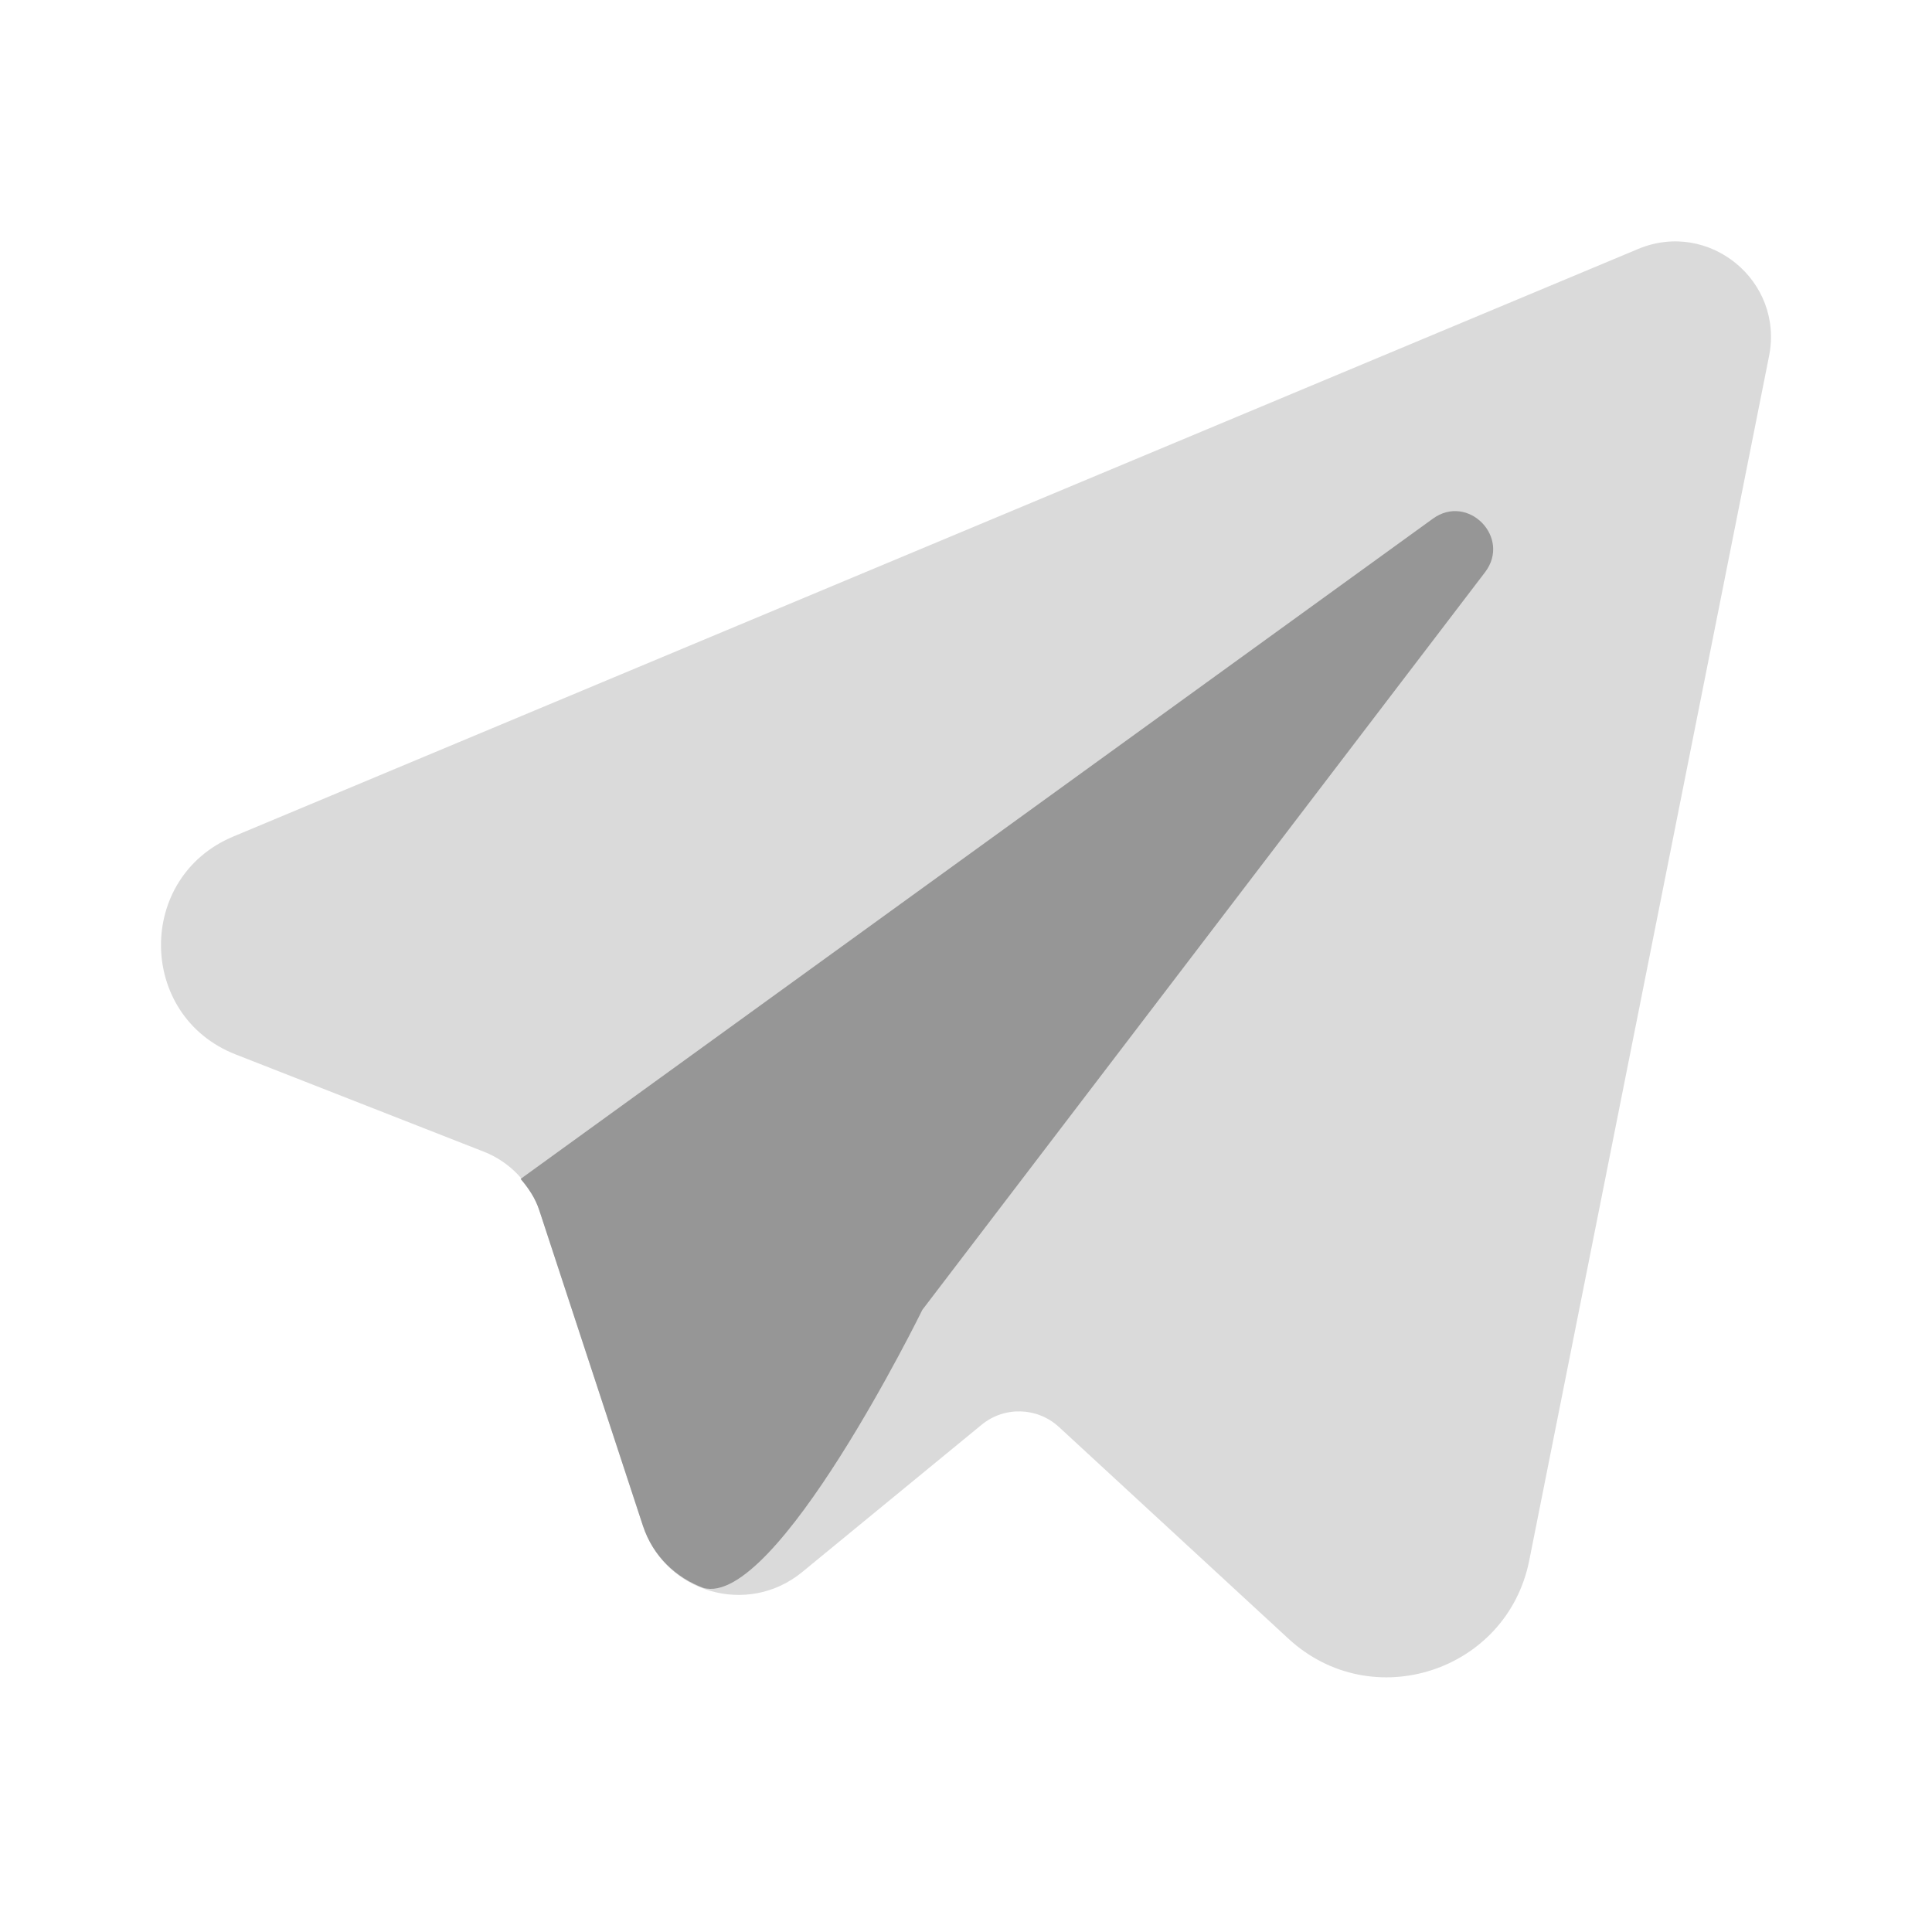
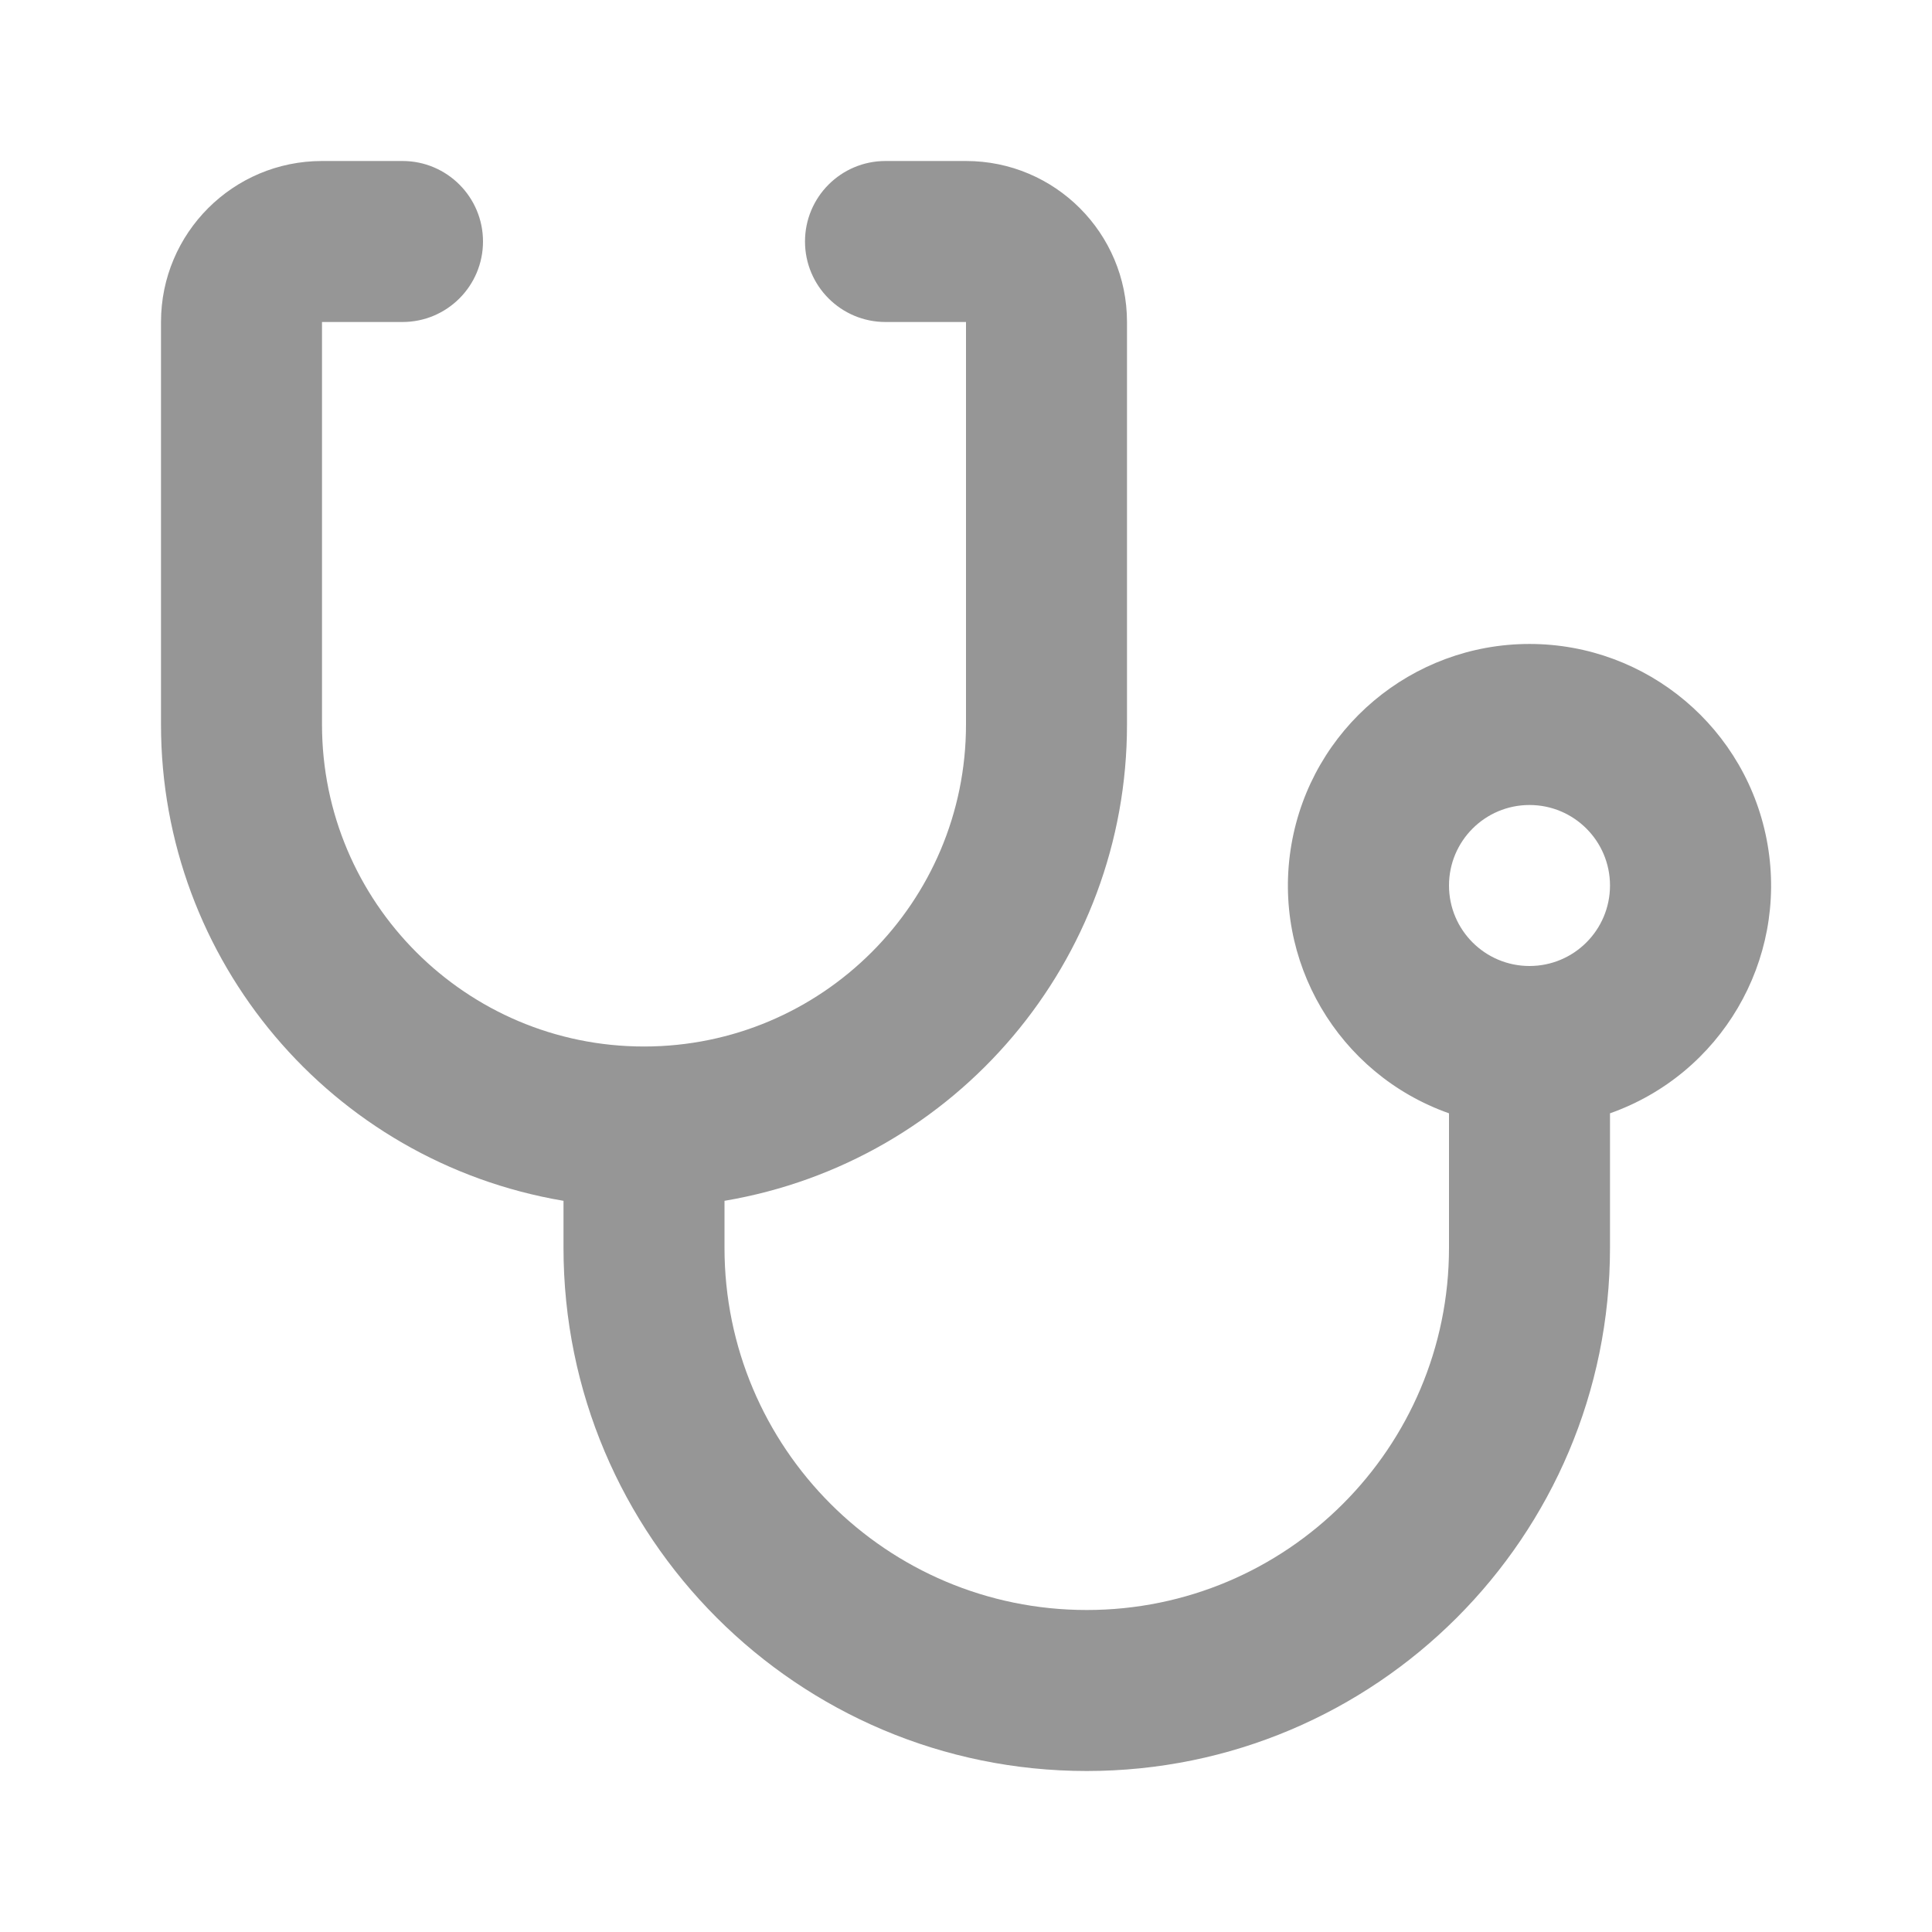
- <svg xmlns="http://www.w3.org/2000/svg" viewBox="0 0 24 24">
-   <path d="M2.926,13.098l3.085,1.209c0.326,0.128,0.578,0.395,0.688,0.727l1.287,3.918c0.274,0.835,1.301,1.134,1.98,0.576l2.228-1.829c0.282-0.232,0.692-0.22,0.961,0.028l2.851,2.63c1.035,0.955,2.716,0.408,2.991-0.973l2.979-14.961c0.186-0.935-0.747-1.698-1.627-1.33l-17.454,7.3C1.687,10.9,1.706,12.62,2.926,13.098z" opacity=".35" fill="#969696" />
-   <path d="M11.458,16.271l6.99-9.163c0.328-0.43-0.211-0.982-0.648-0.665L6.467,14.645c0.098,0.115,0.184,0.242,0.232,0.389l1.287,3.918c0.126,0.383,0.413,0.647,0.75,0.773C9.639,19.981,11.458,16.271,11.458,16.271z" fill="#969696" />
+ <svg xmlns="http://www.w3.org/2000/svg" width="24" height="24" viewBox="-2 -2 24 24">
+   <path fill="#969696" d="M7 12.917v.583a4.5 4.5 0 1 0 9 0v-1.67a3.001 3.001 0 1 1 2 0v1.67a6.5 6.5 0 1 1-13 0v-.583A6 6 0 0 1 0 7V2a2 2 0 0 1 2-2h1a1 1 0 1 1 0 2H2v5a4 4 0 1 0 8 0V2H9a1 1 0 1 1 0-2h1a2 2 0 0 1 2 2v5a6 6 0 0 1-5 5.917M17 10a1 1 0 1 0 0-2a1 1 0 0 0 0 2" />
</svg>
